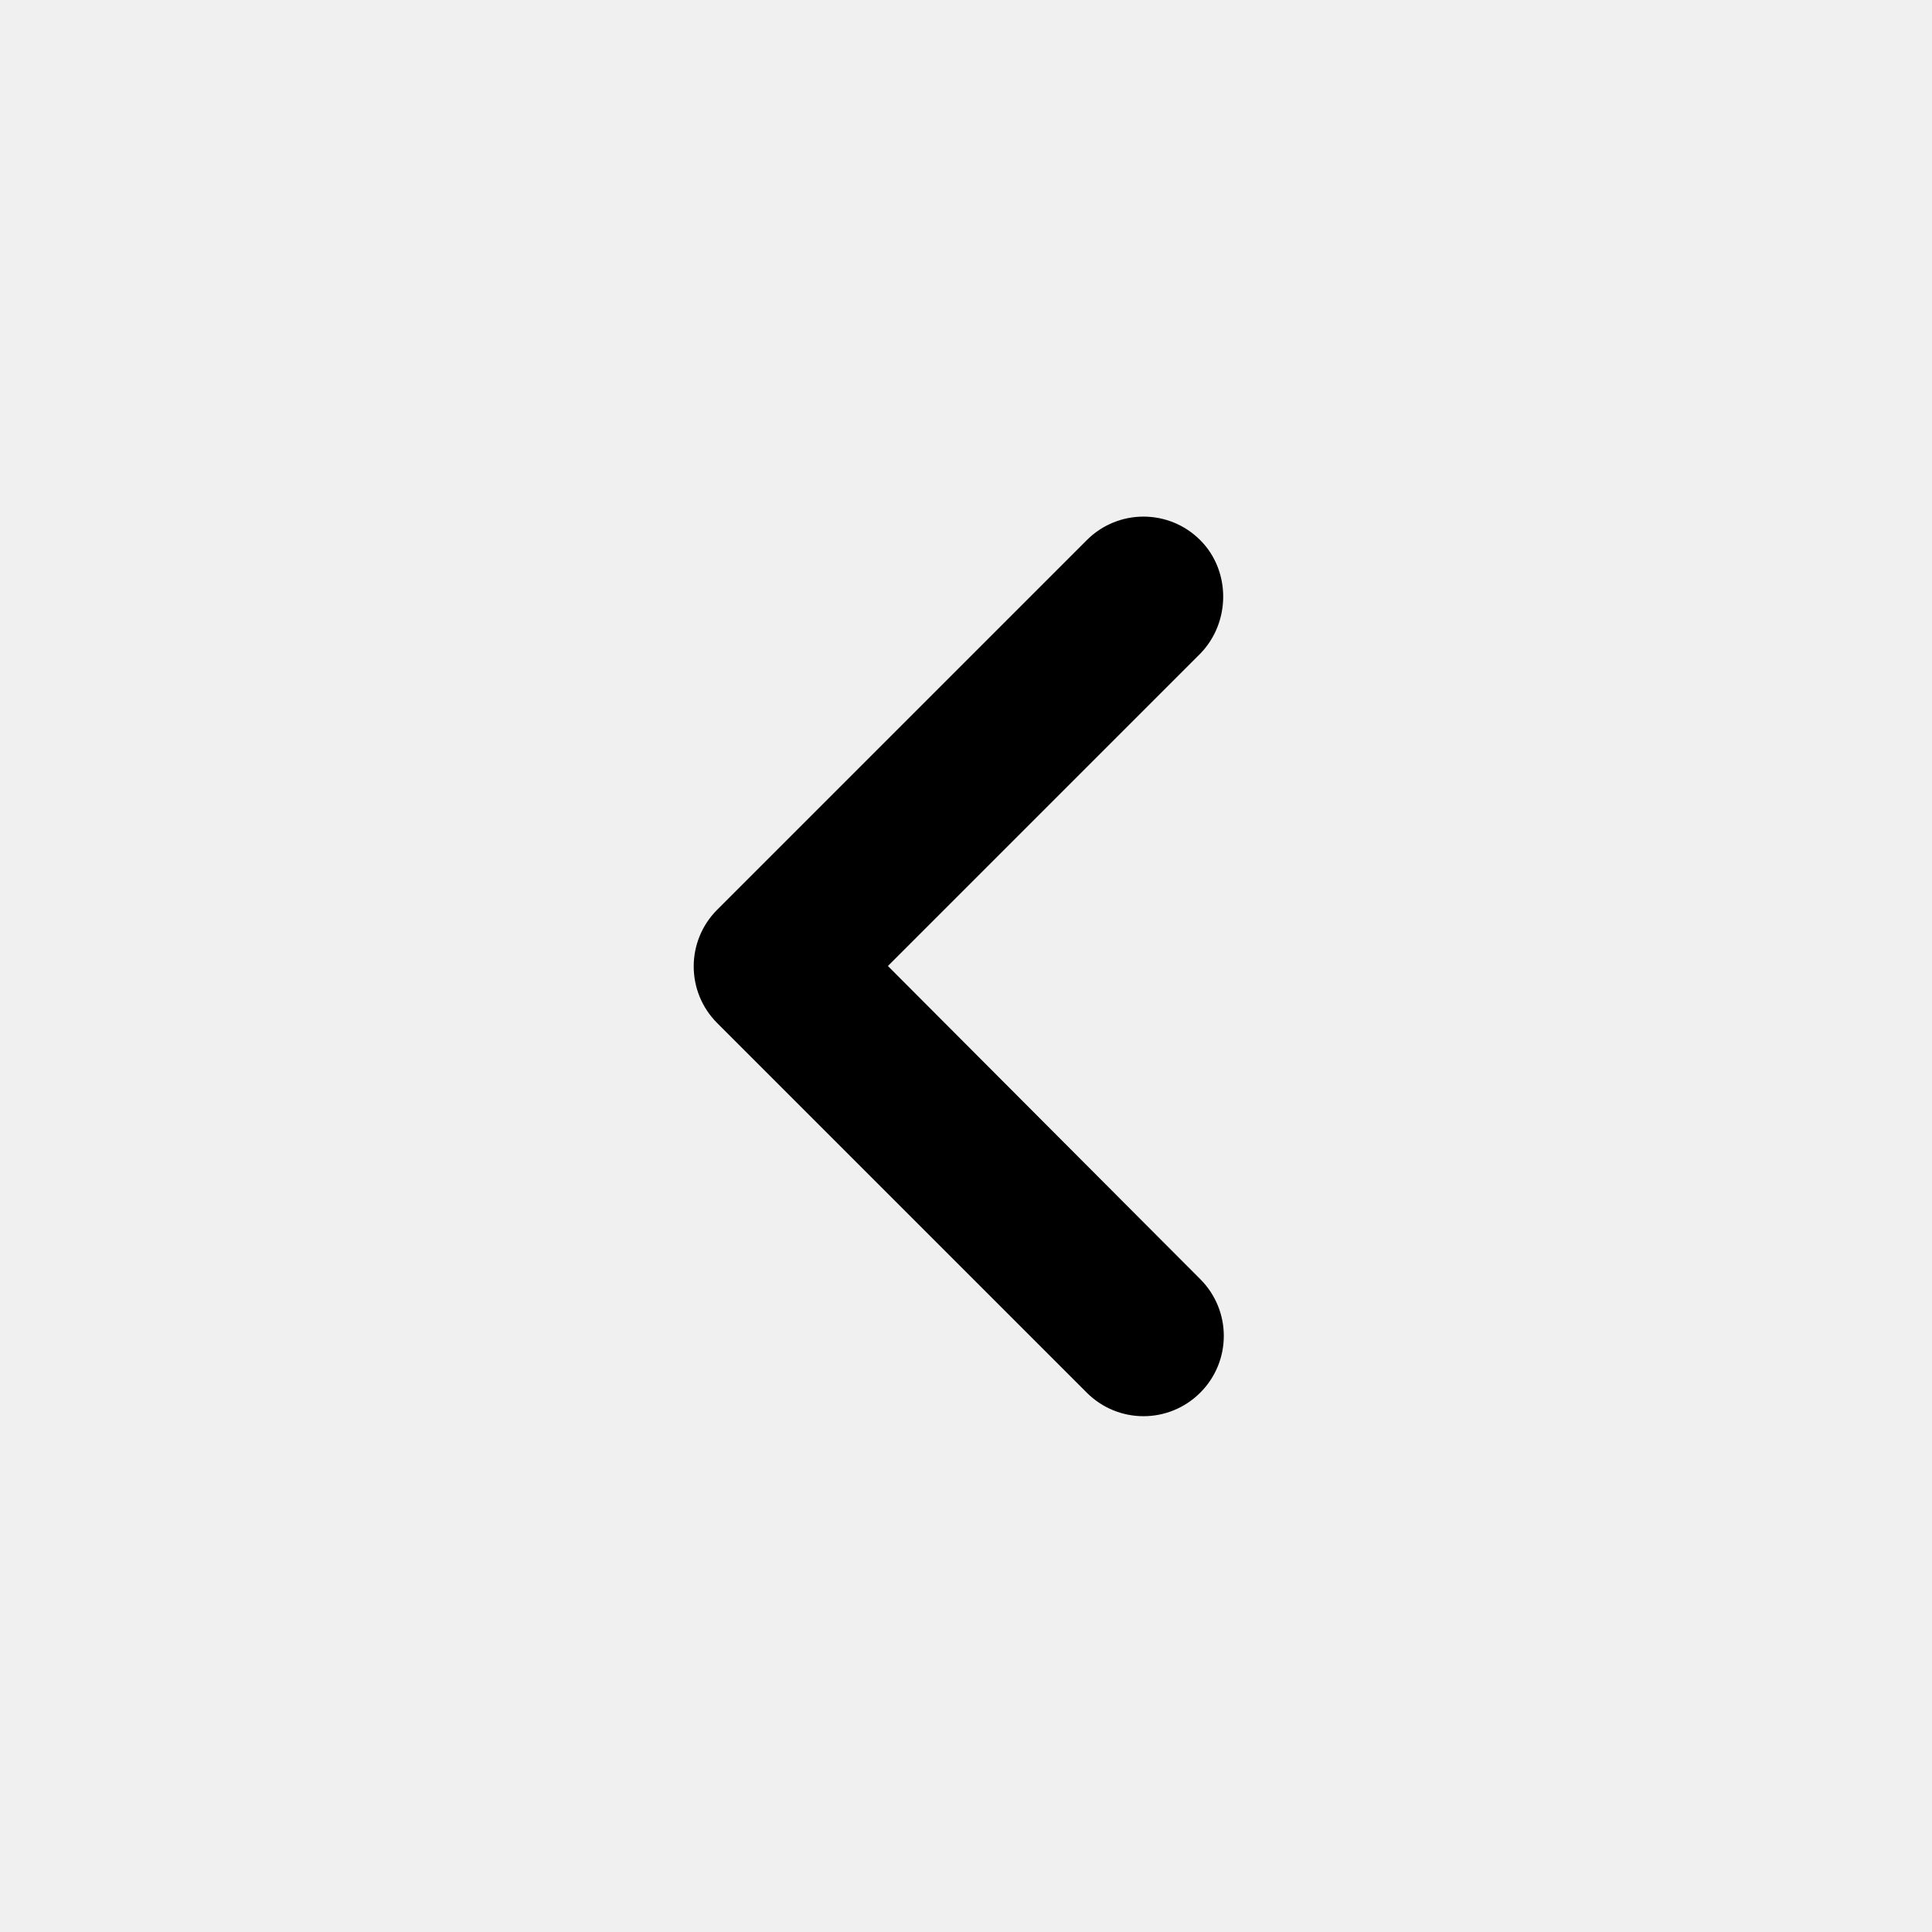
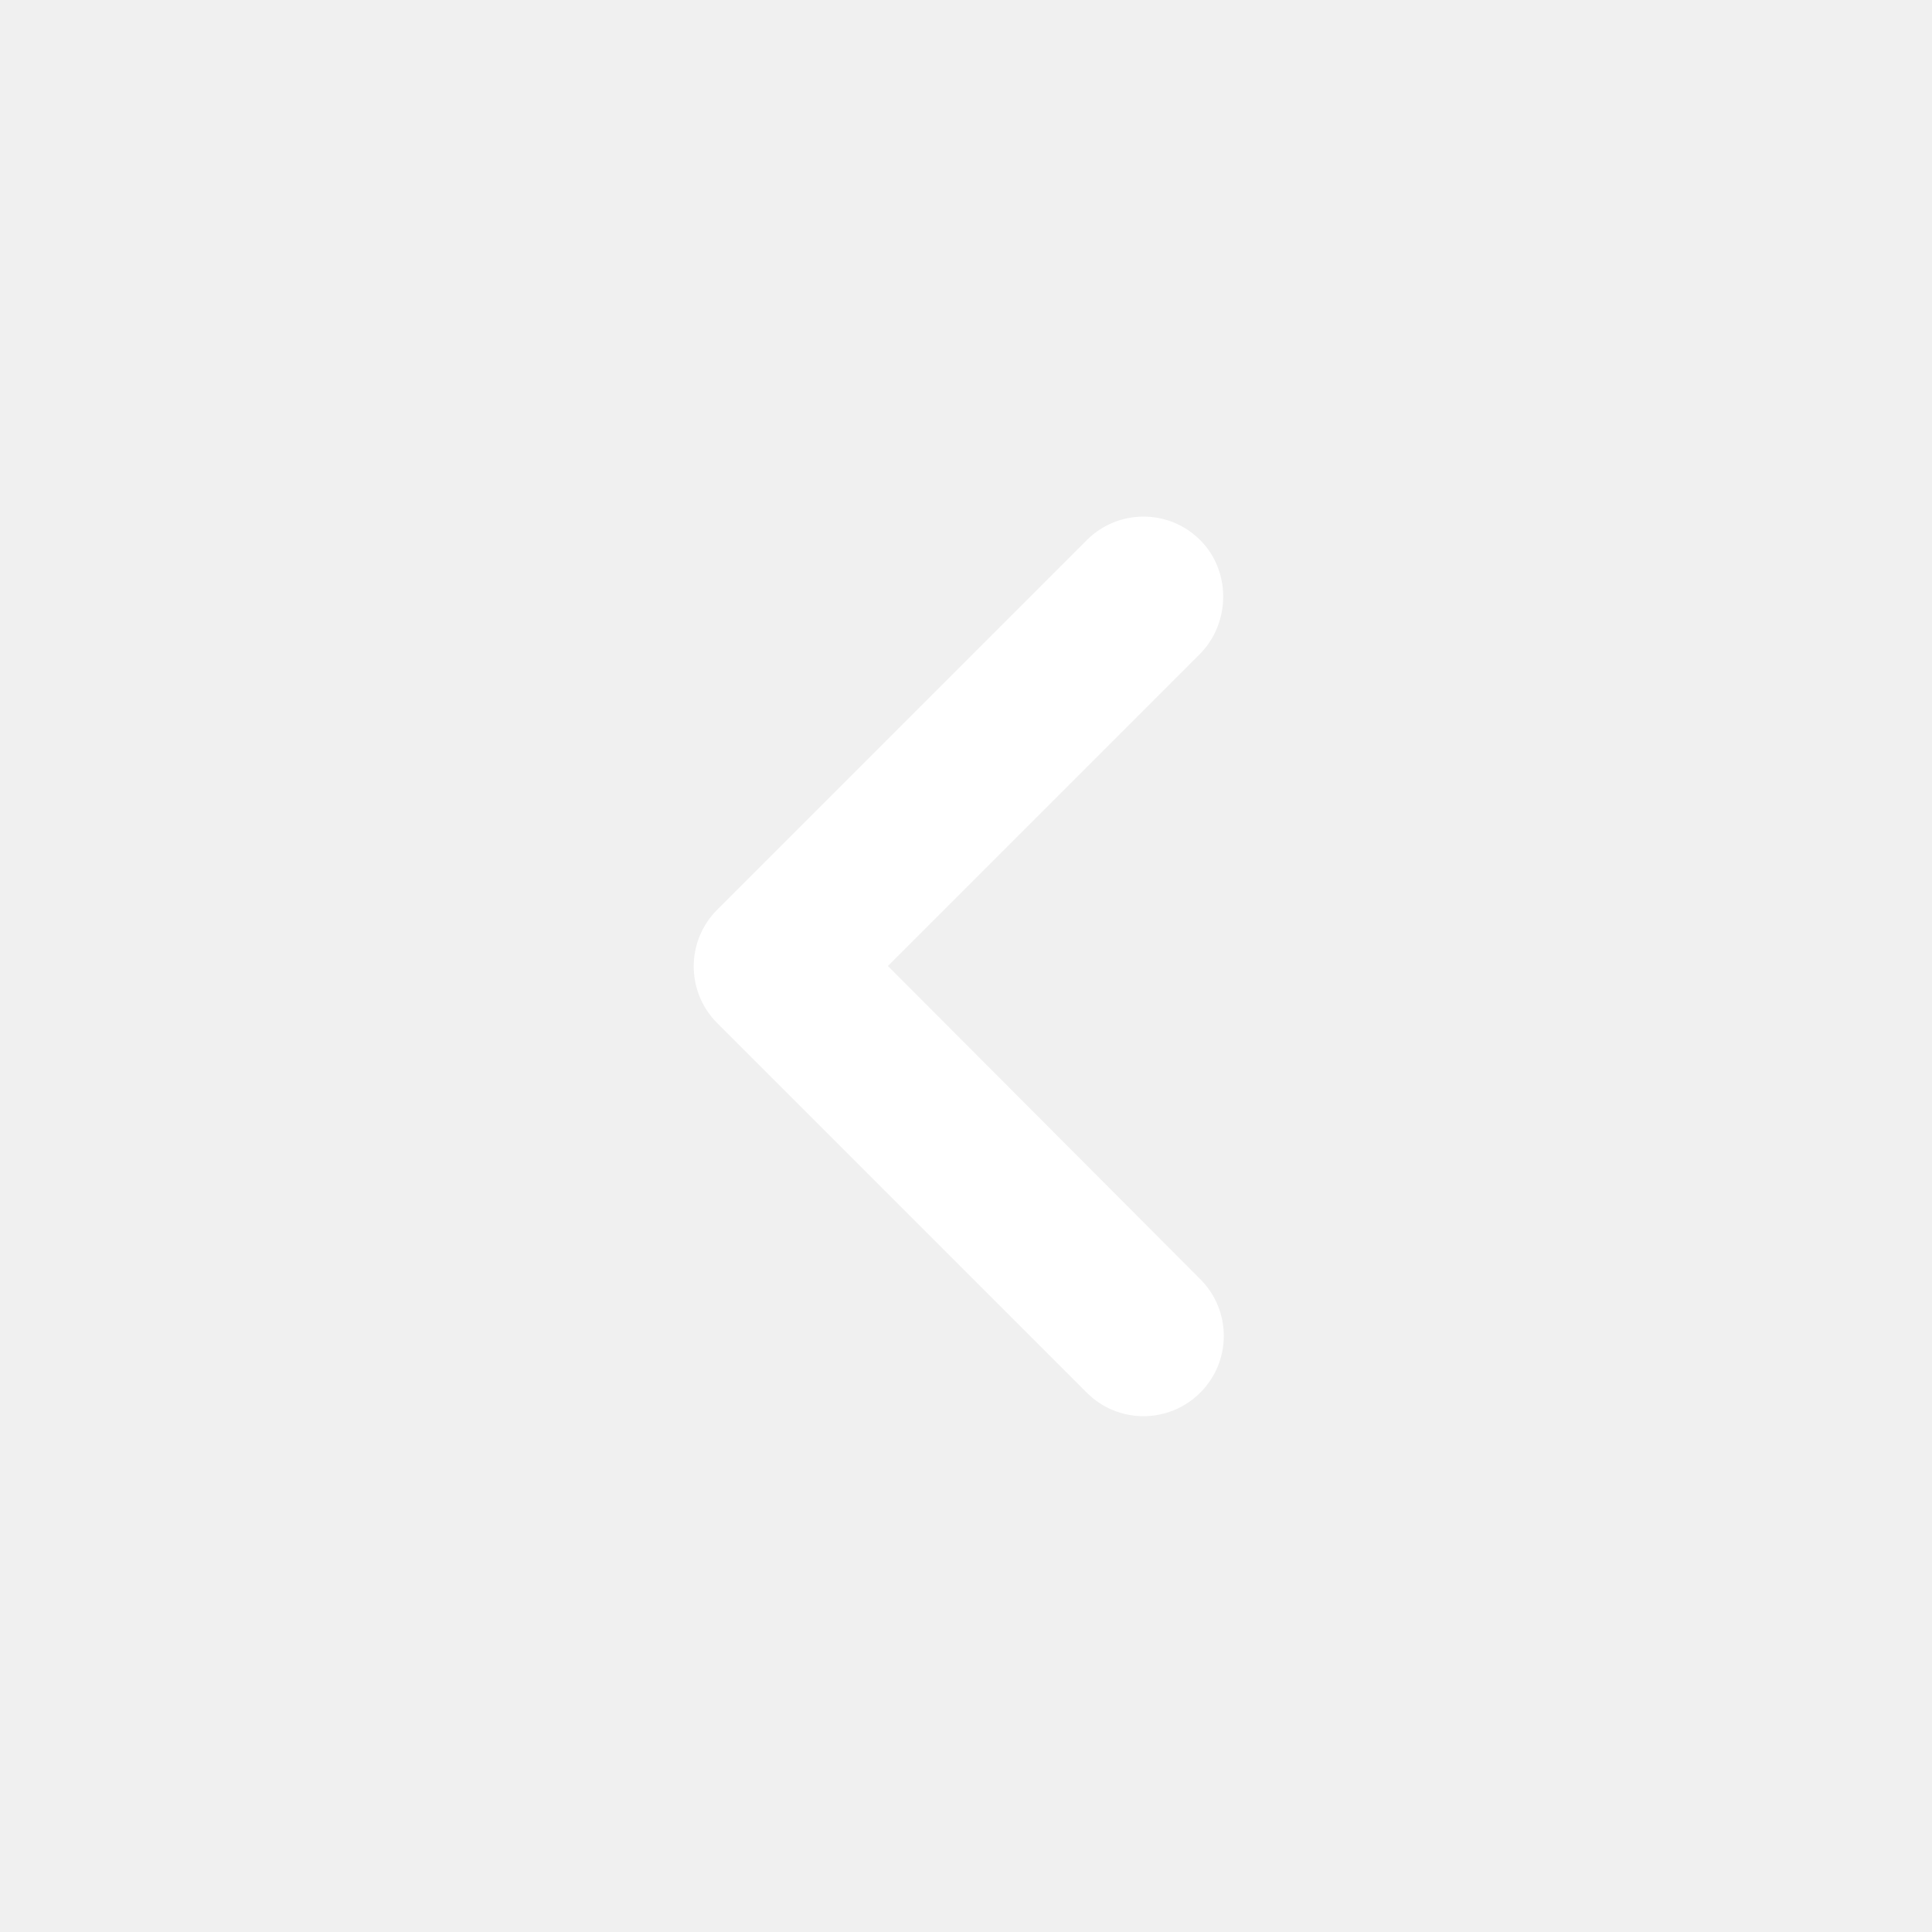
- <svg xmlns="http://www.w3.org/2000/svg" height="24px" viewBox="0 0 24 24" width="24px" fill="#000000">
+ <svg xmlns="http://www.w3.org/2000/svg" height="26px" viewBox="0 0 24 24" width="26px" fill="#fff">
  <path d="M0 0h24v24H0V0z" fill="none" />
  <path d="M14.91 6.71c-.39-.39-1.02-.39-1.41 0L8.91 11.3c-.39.39-.39 1.02 0 1.41l4.59 4.59c.39.39 1.02.39 1.41 0 .39-.39.39-1.02 0-1.41L11.03 12l3.88-3.88c.38-.39.38-1.03 0-1.41z" />
</svg>
